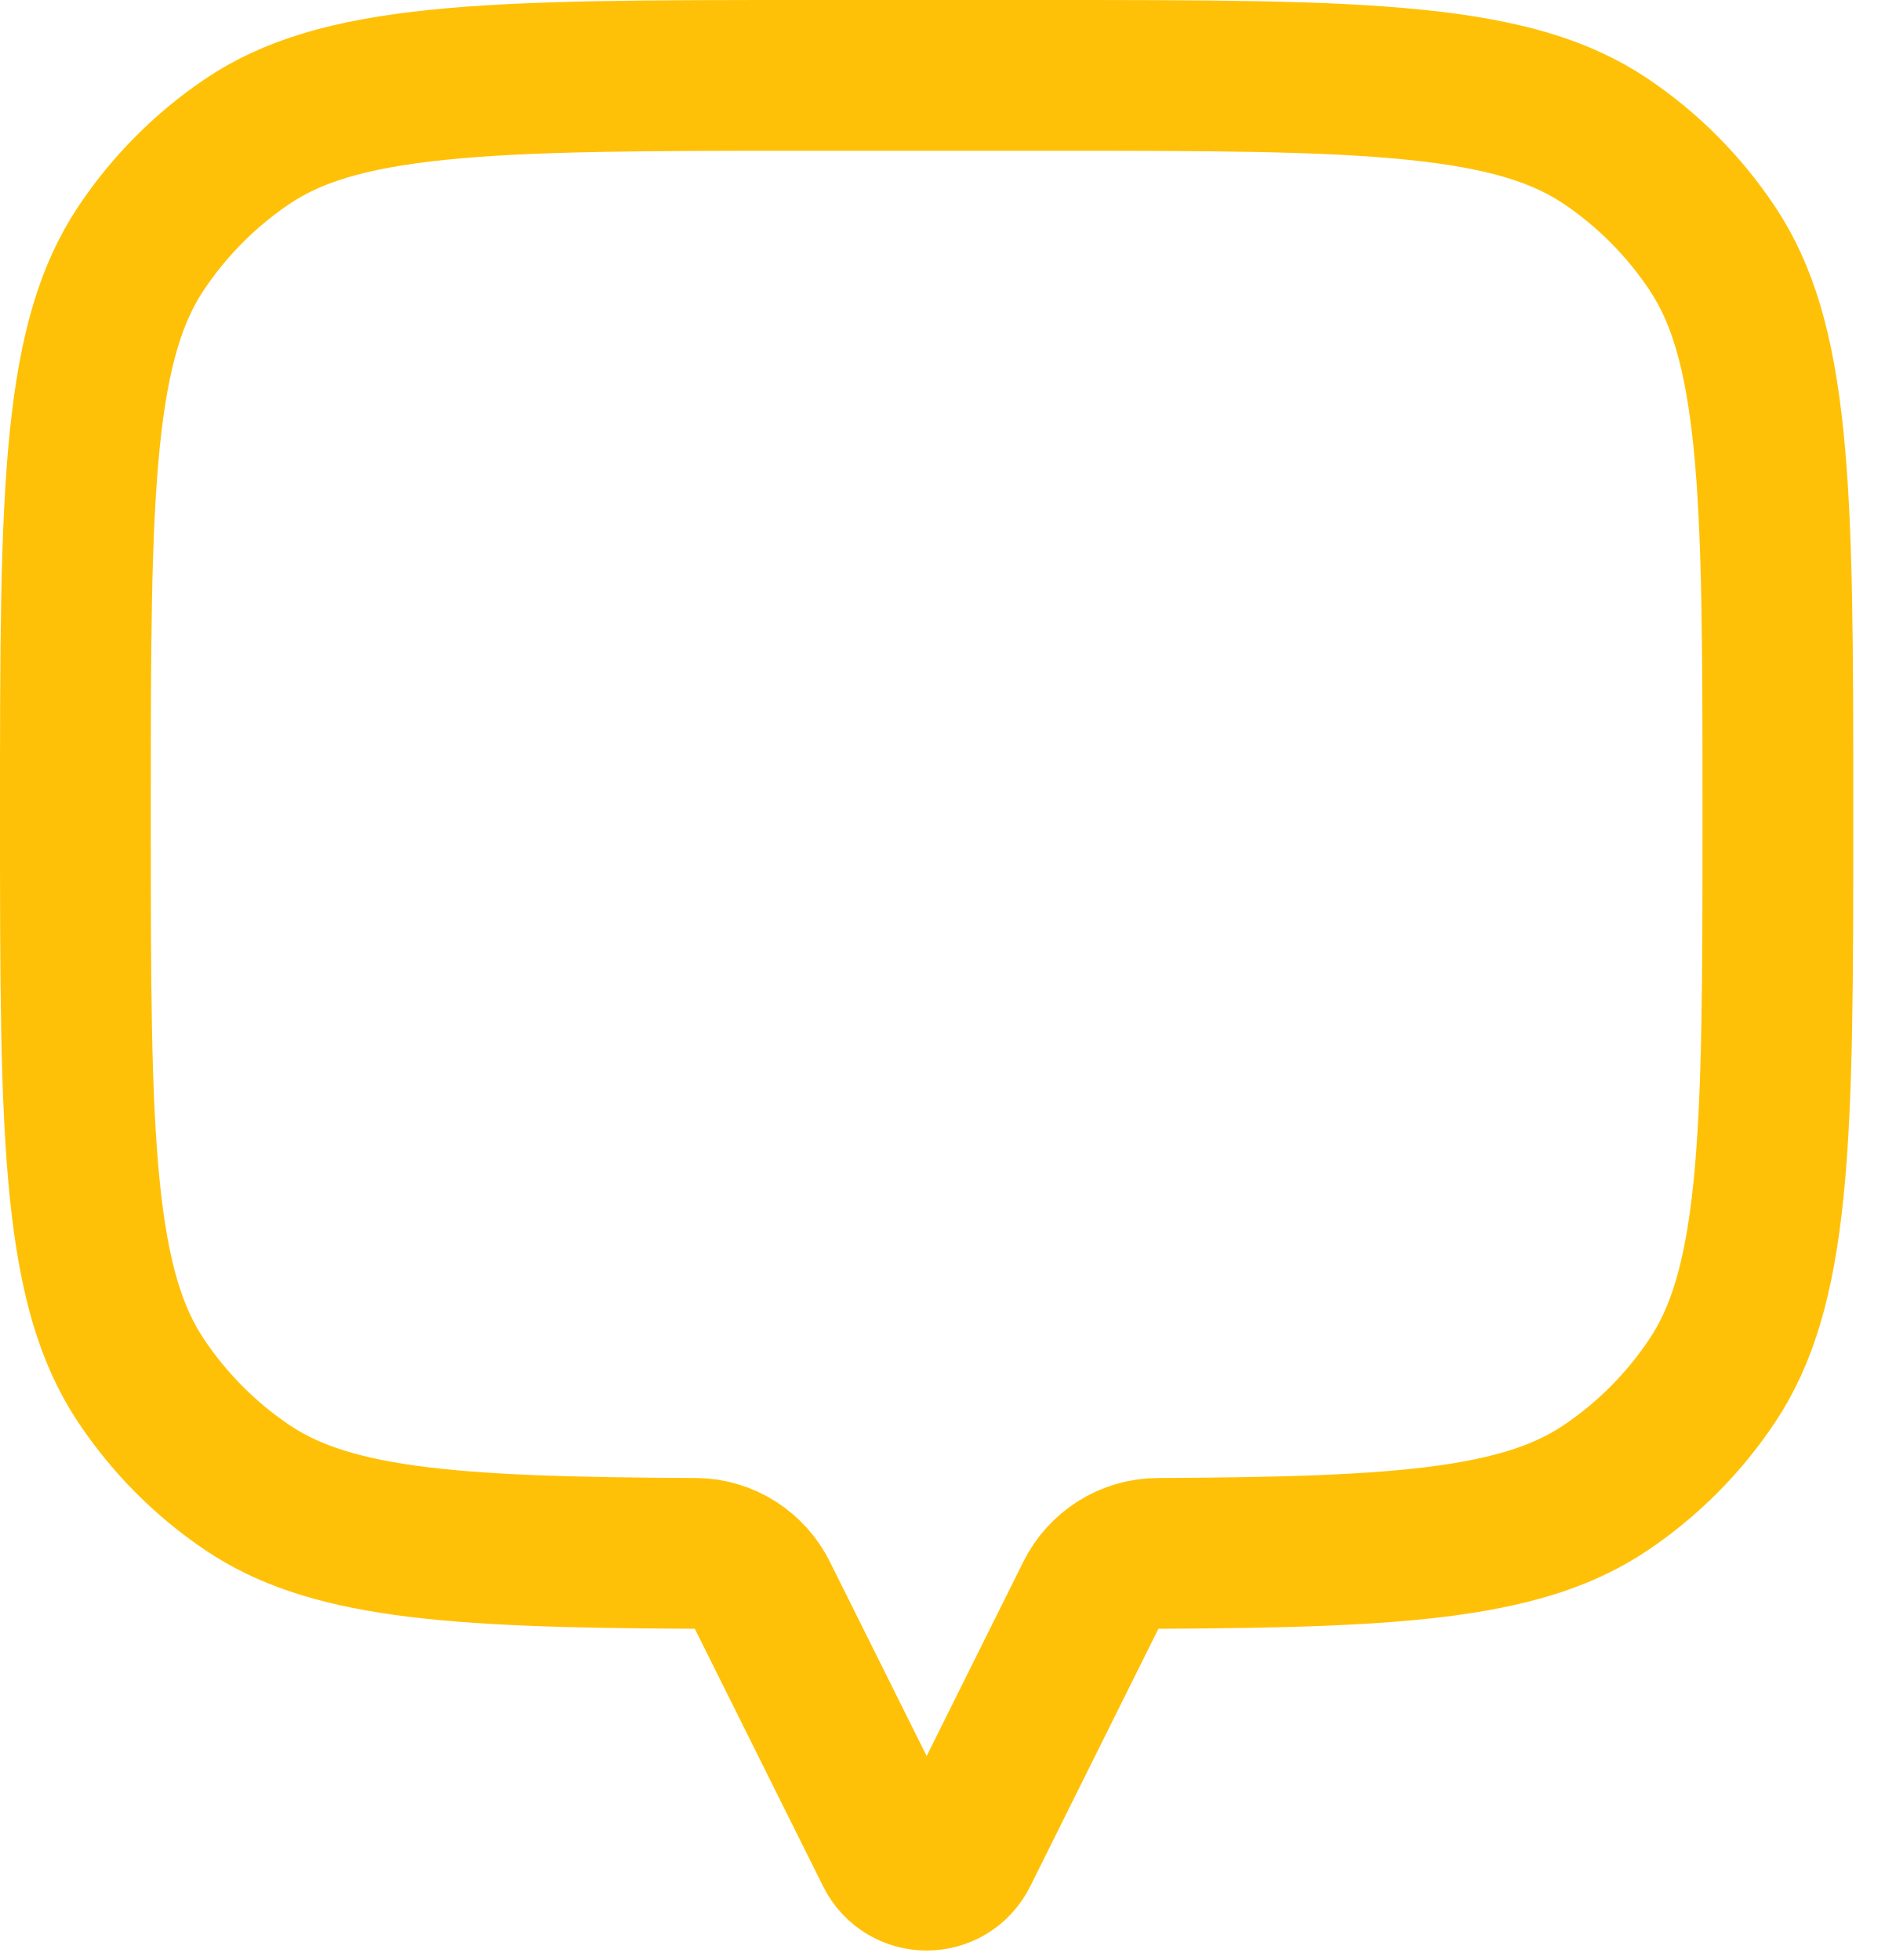
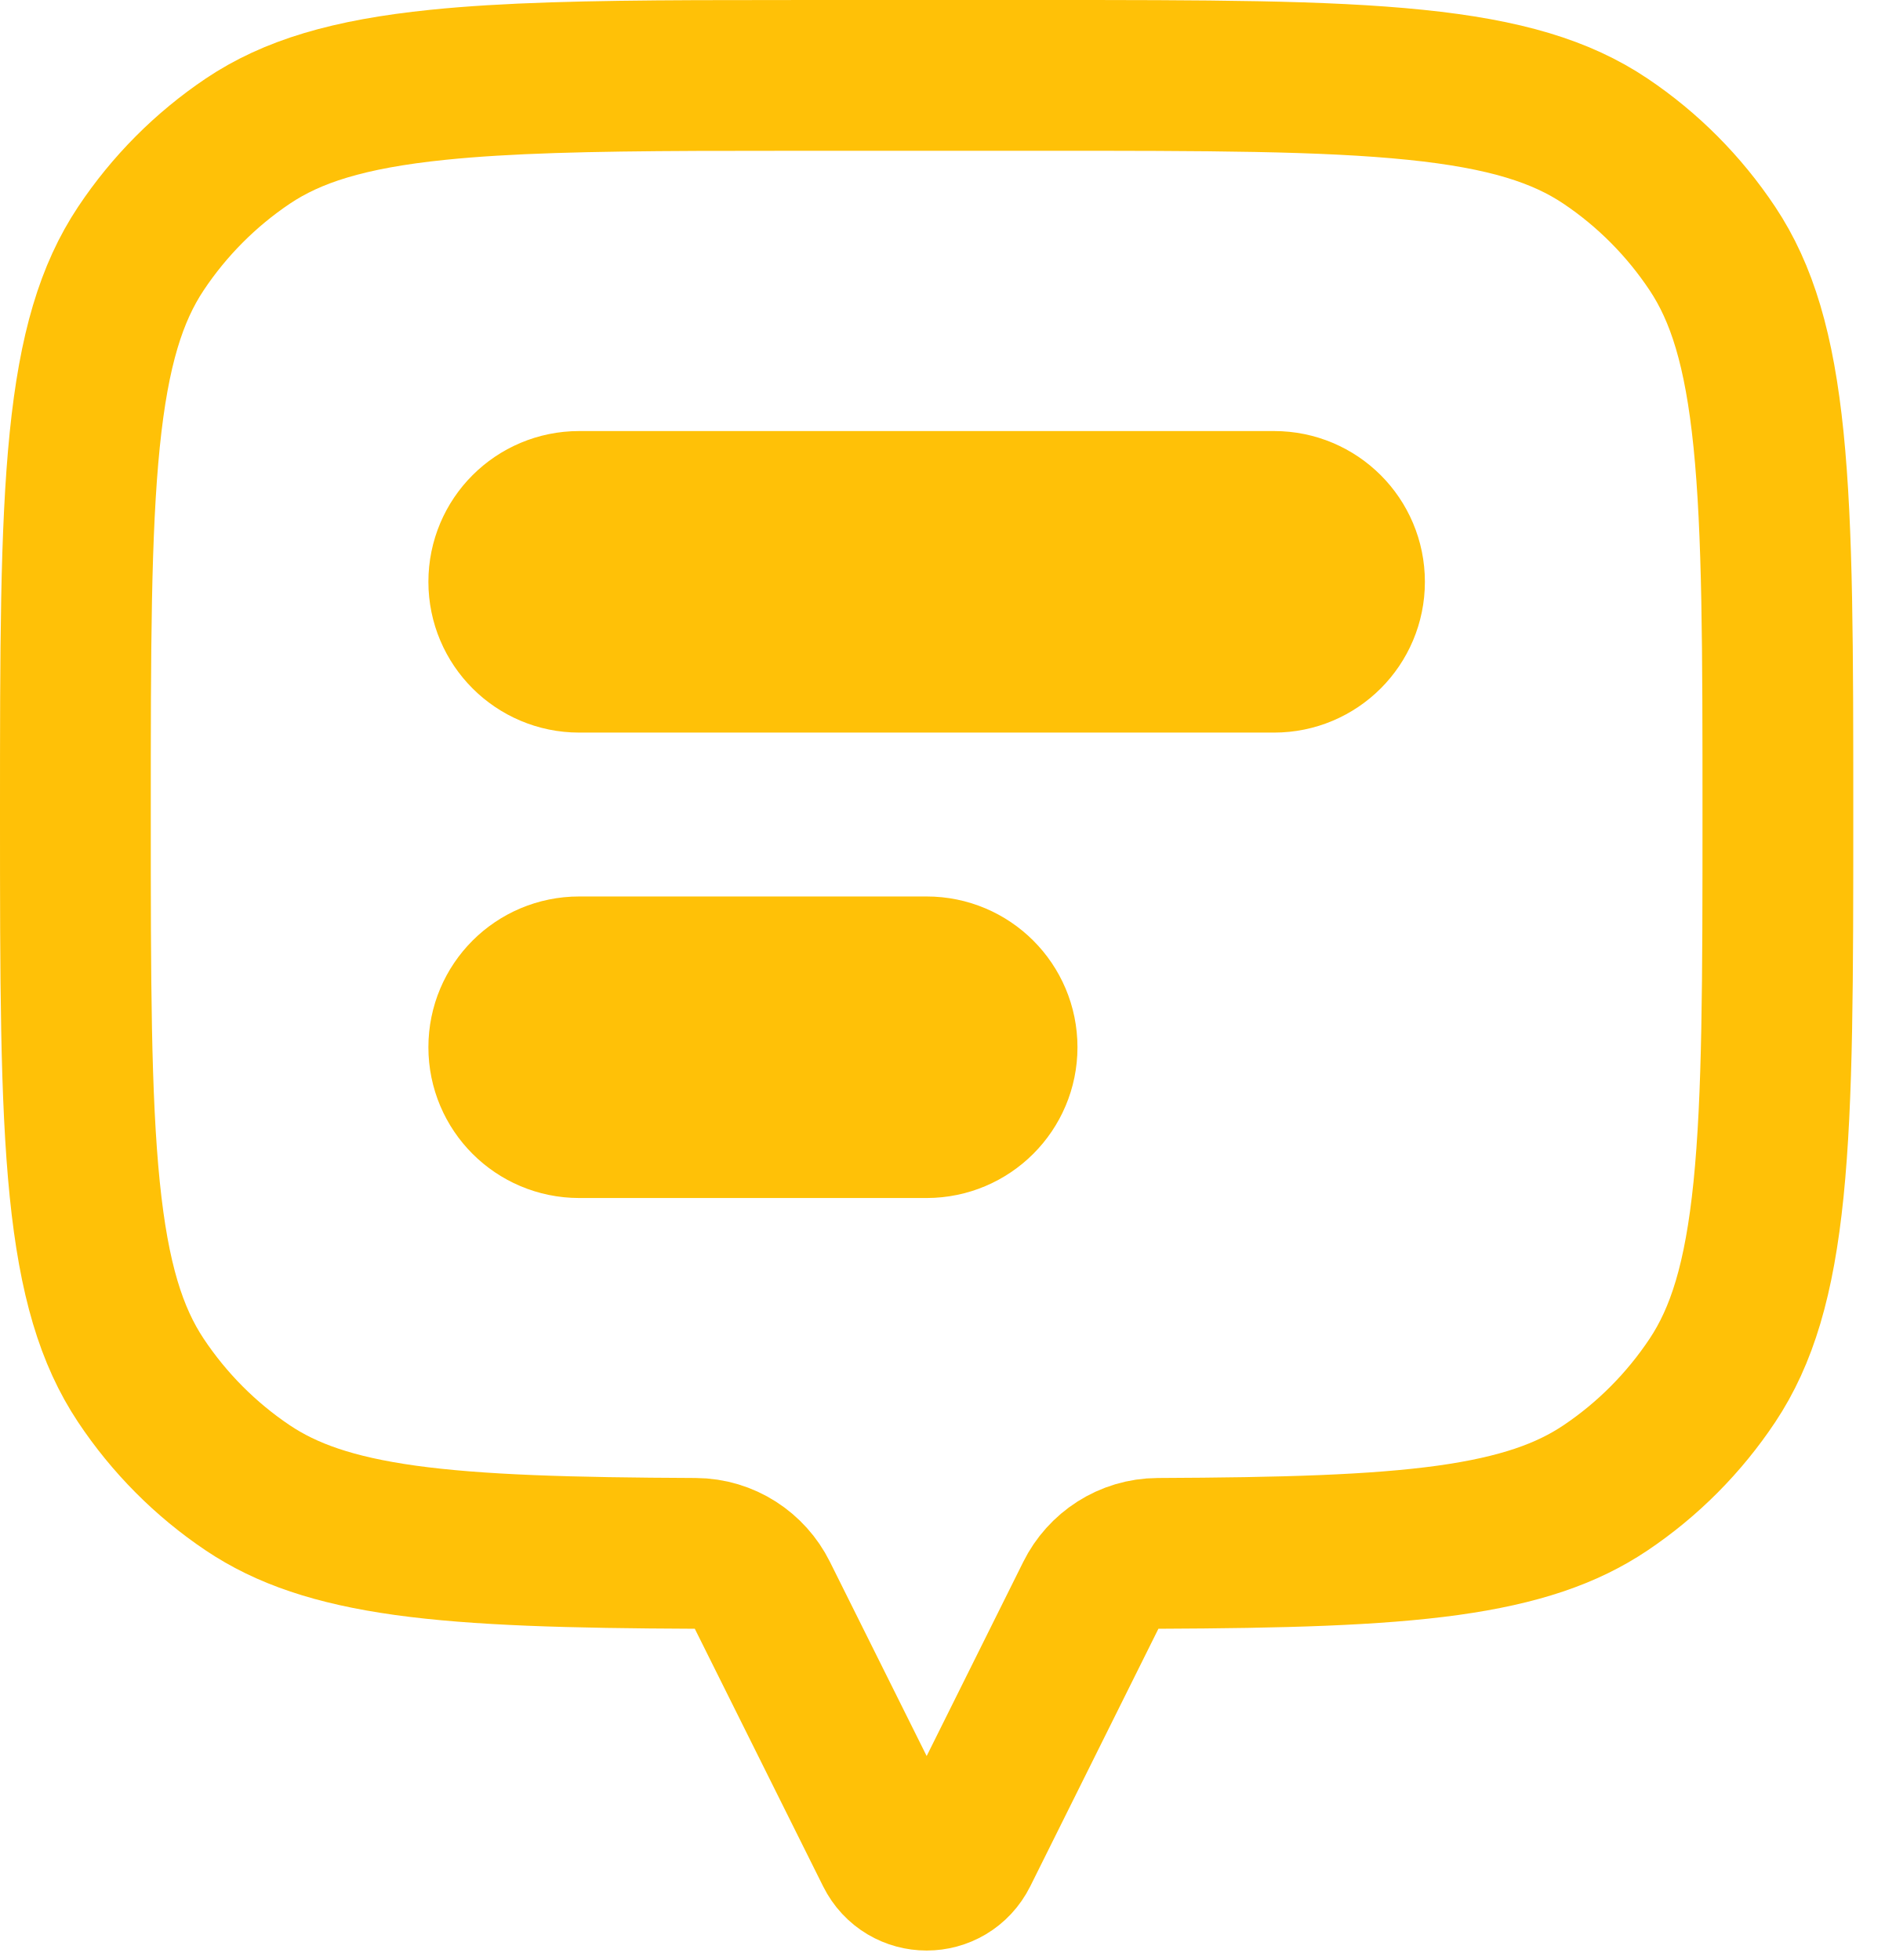
<svg xmlns="http://www.w3.org/2000/svg" width="25" height="26" viewBox="0 0 25 26" fill="none">
-   <path d="M10.754 1H13.827C16.006 1 17.564 1.001 18.774 1.125C19.967 1.247 20.71 1.48 21.293 1.871C21.855 2.248 22.337 2.733 22.713 3.298C23.103 3.885 23.335 4.633 23.457 5.833C23.58 7.049 23.581 8.616 23.581 10.805C23.581 12.993 23.58 14.56 23.457 15.776C23.335 16.976 23.103 17.724 22.713 18.311C22.337 18.876 21.855 19.361 21.293 19.738C20.784 20.08 20.151 20.301 19.204 20.433C18.241 20.566 17.021 20.599 15.359 20.606C14.968 20.608 14.631 20.835 14.468 21.163L12.77 24.576C12.571 24.974 12.01 24.974 11.812 24.576L10.112 21.163C9.949 20.835 9.613 20.608 9.223 20.606C7.56 20.599 6.34 20.566 5.377 20.433C4.43 20.301 3.798 20.08 3.288 19.738C2.726 19.361 2.244 18.876 1.868 18.311C1.478 17.724 1.246 16.976 1.124 15.776C1.001 14.56 1 12.993 1 10.805C1 8.616 1.001 7.049 1.124 5.833C1.246 4.633 1.478 3.885 1.868 3.298C2.244 2.733 2.727 2.248 3.288 1.871C3.871 1.48 4.615 1.247 5.808 1.125C7.017 1.001 8.576 1 10.754 1Z" stroke="#FFC107" stroke-width="2" stroke-linecap="round" stroke-linejoin="round" />
+   <path d="M10.754 1H13.827C16.006 1 17.564 1.001 18.774 1.125C19.967 1.247 20.71 1.48 21.293 1.871C21.855 2.248 22.337 2.733 22.713 3.298C23.103 3.885 23.335 4.633 23.457 5.833C23.58 7.049 23.581 8.616 23.581 10.805C23.581 12.993 23.58 14.56 23.457 15.776C23.335 16.976 23.103 17.724 22.713 18.311C22.337 18.876 21.855 19.361 21.293 19.738C20.784 20.08 20.151 20.301 19.204 20.433C18.241 20.566 17.021 20.599 15.359 20.606C14.968 20.608 14.631 20.835 14.468 21.163L12.77 24.576C12.571 24.974 12.01 24.974 11.812 24.576L10.112 21.163C9.949 20.835 9.613 20.608 9.223 20.606C7.56 20.599 6.34 20.566 5.377 20.433C4.43 20.301 3.798 20.08 3.288 19.738C2.726 19.361 2.244 18.876 1.868 18.311C1.478 17.724 1.246 16.976 1.124 15.776C1.001 14.56 1 12.993 1 10.805C1 8.616 1.001 7.049 1.124 5.833C1.246 4.633 1.478 3.885 1.868 3.298C2.244 2.733 2.727 2.248 3.288 1.871C3.871 1.48 4.615 1.247 5.808 1.125C6.715 1.032 7.818 1.008 9.232 1.002L10.754 1ZM7.682 12.892C7.129 12.892 6.682 13.339 6.682 13.892C6.682 14.444 7.129 14.892 7.682 14.892H12.291C12.843 14.891 13.291 14.444 13.291 13.892C13.291 13.339 12.843 12.892 12.291 12.892H7.682ZM7.682 6.718C7.129 6.718 6.682 7.165 6.682 7.718C6.682 8.27 7.13 8.718 7.682 8.718H16.899C17.452 8.718 17.899 8.27 17.899 7.718C17.899 7.165 17.452 6.718 16.899 6.718H7.682Z" stroke="#FFC107" stroke-width="2" stroke-linecap="round" stroke-linejoin="round" />
</svg>
